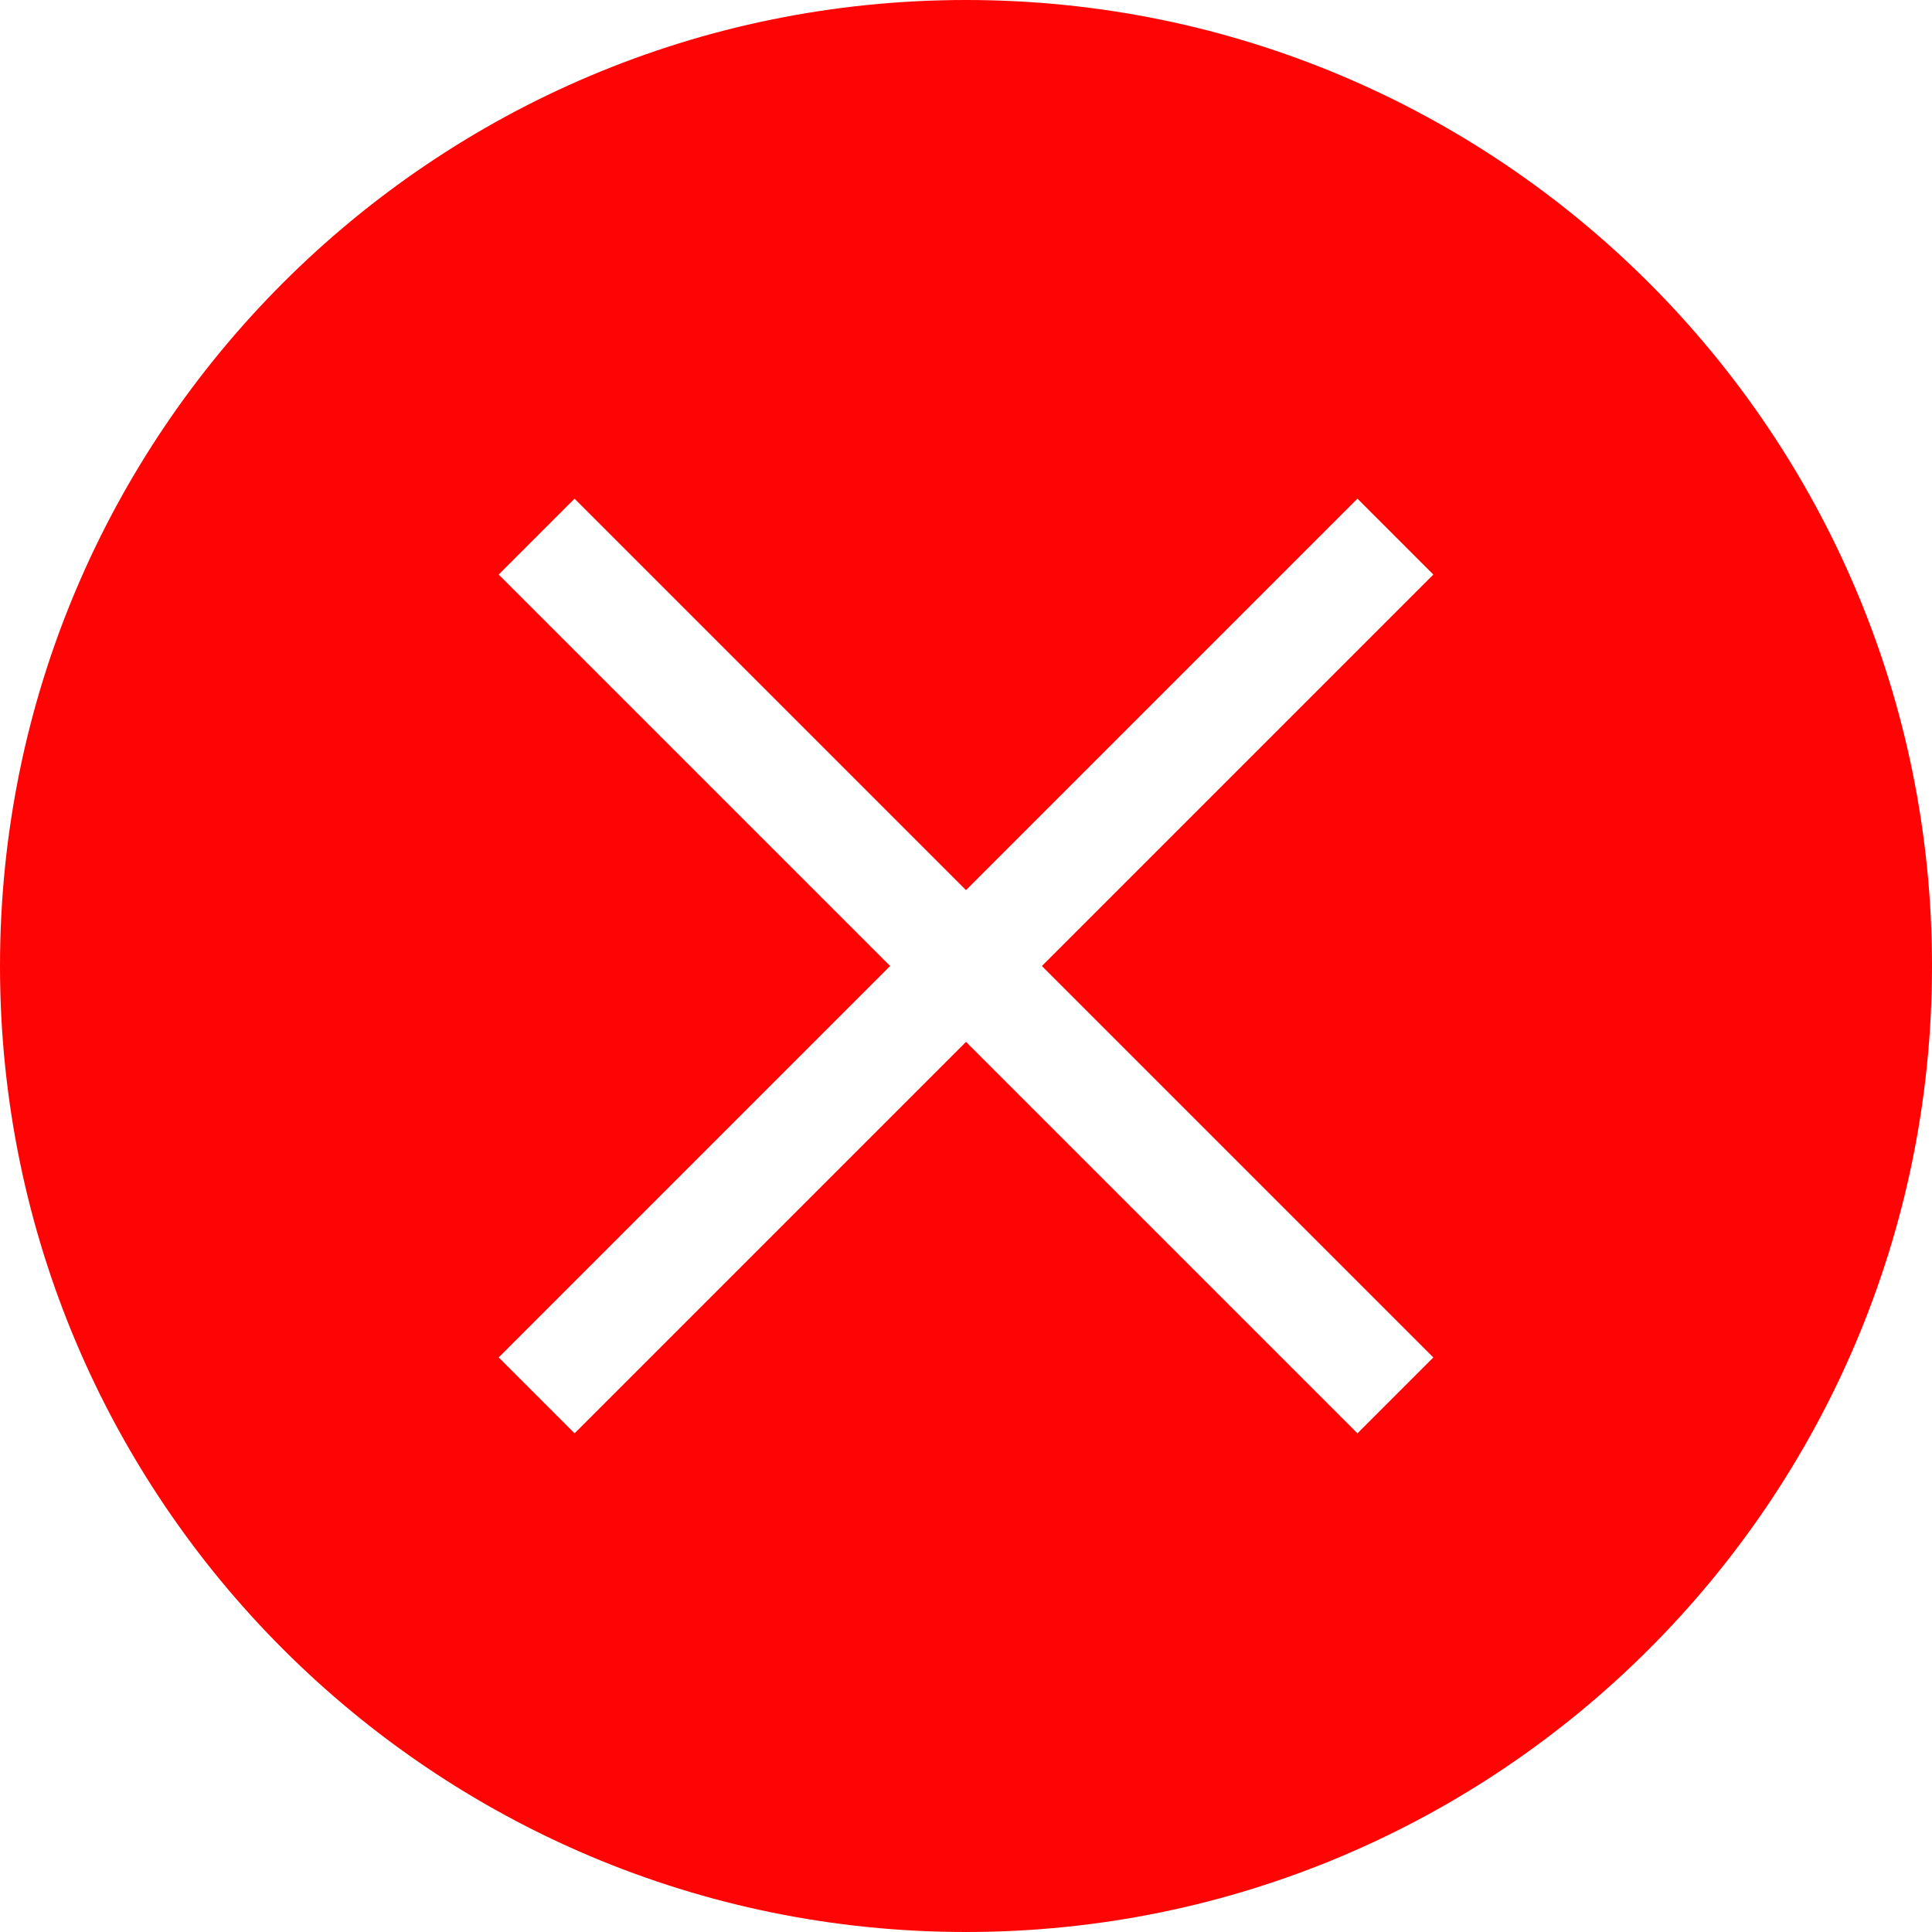
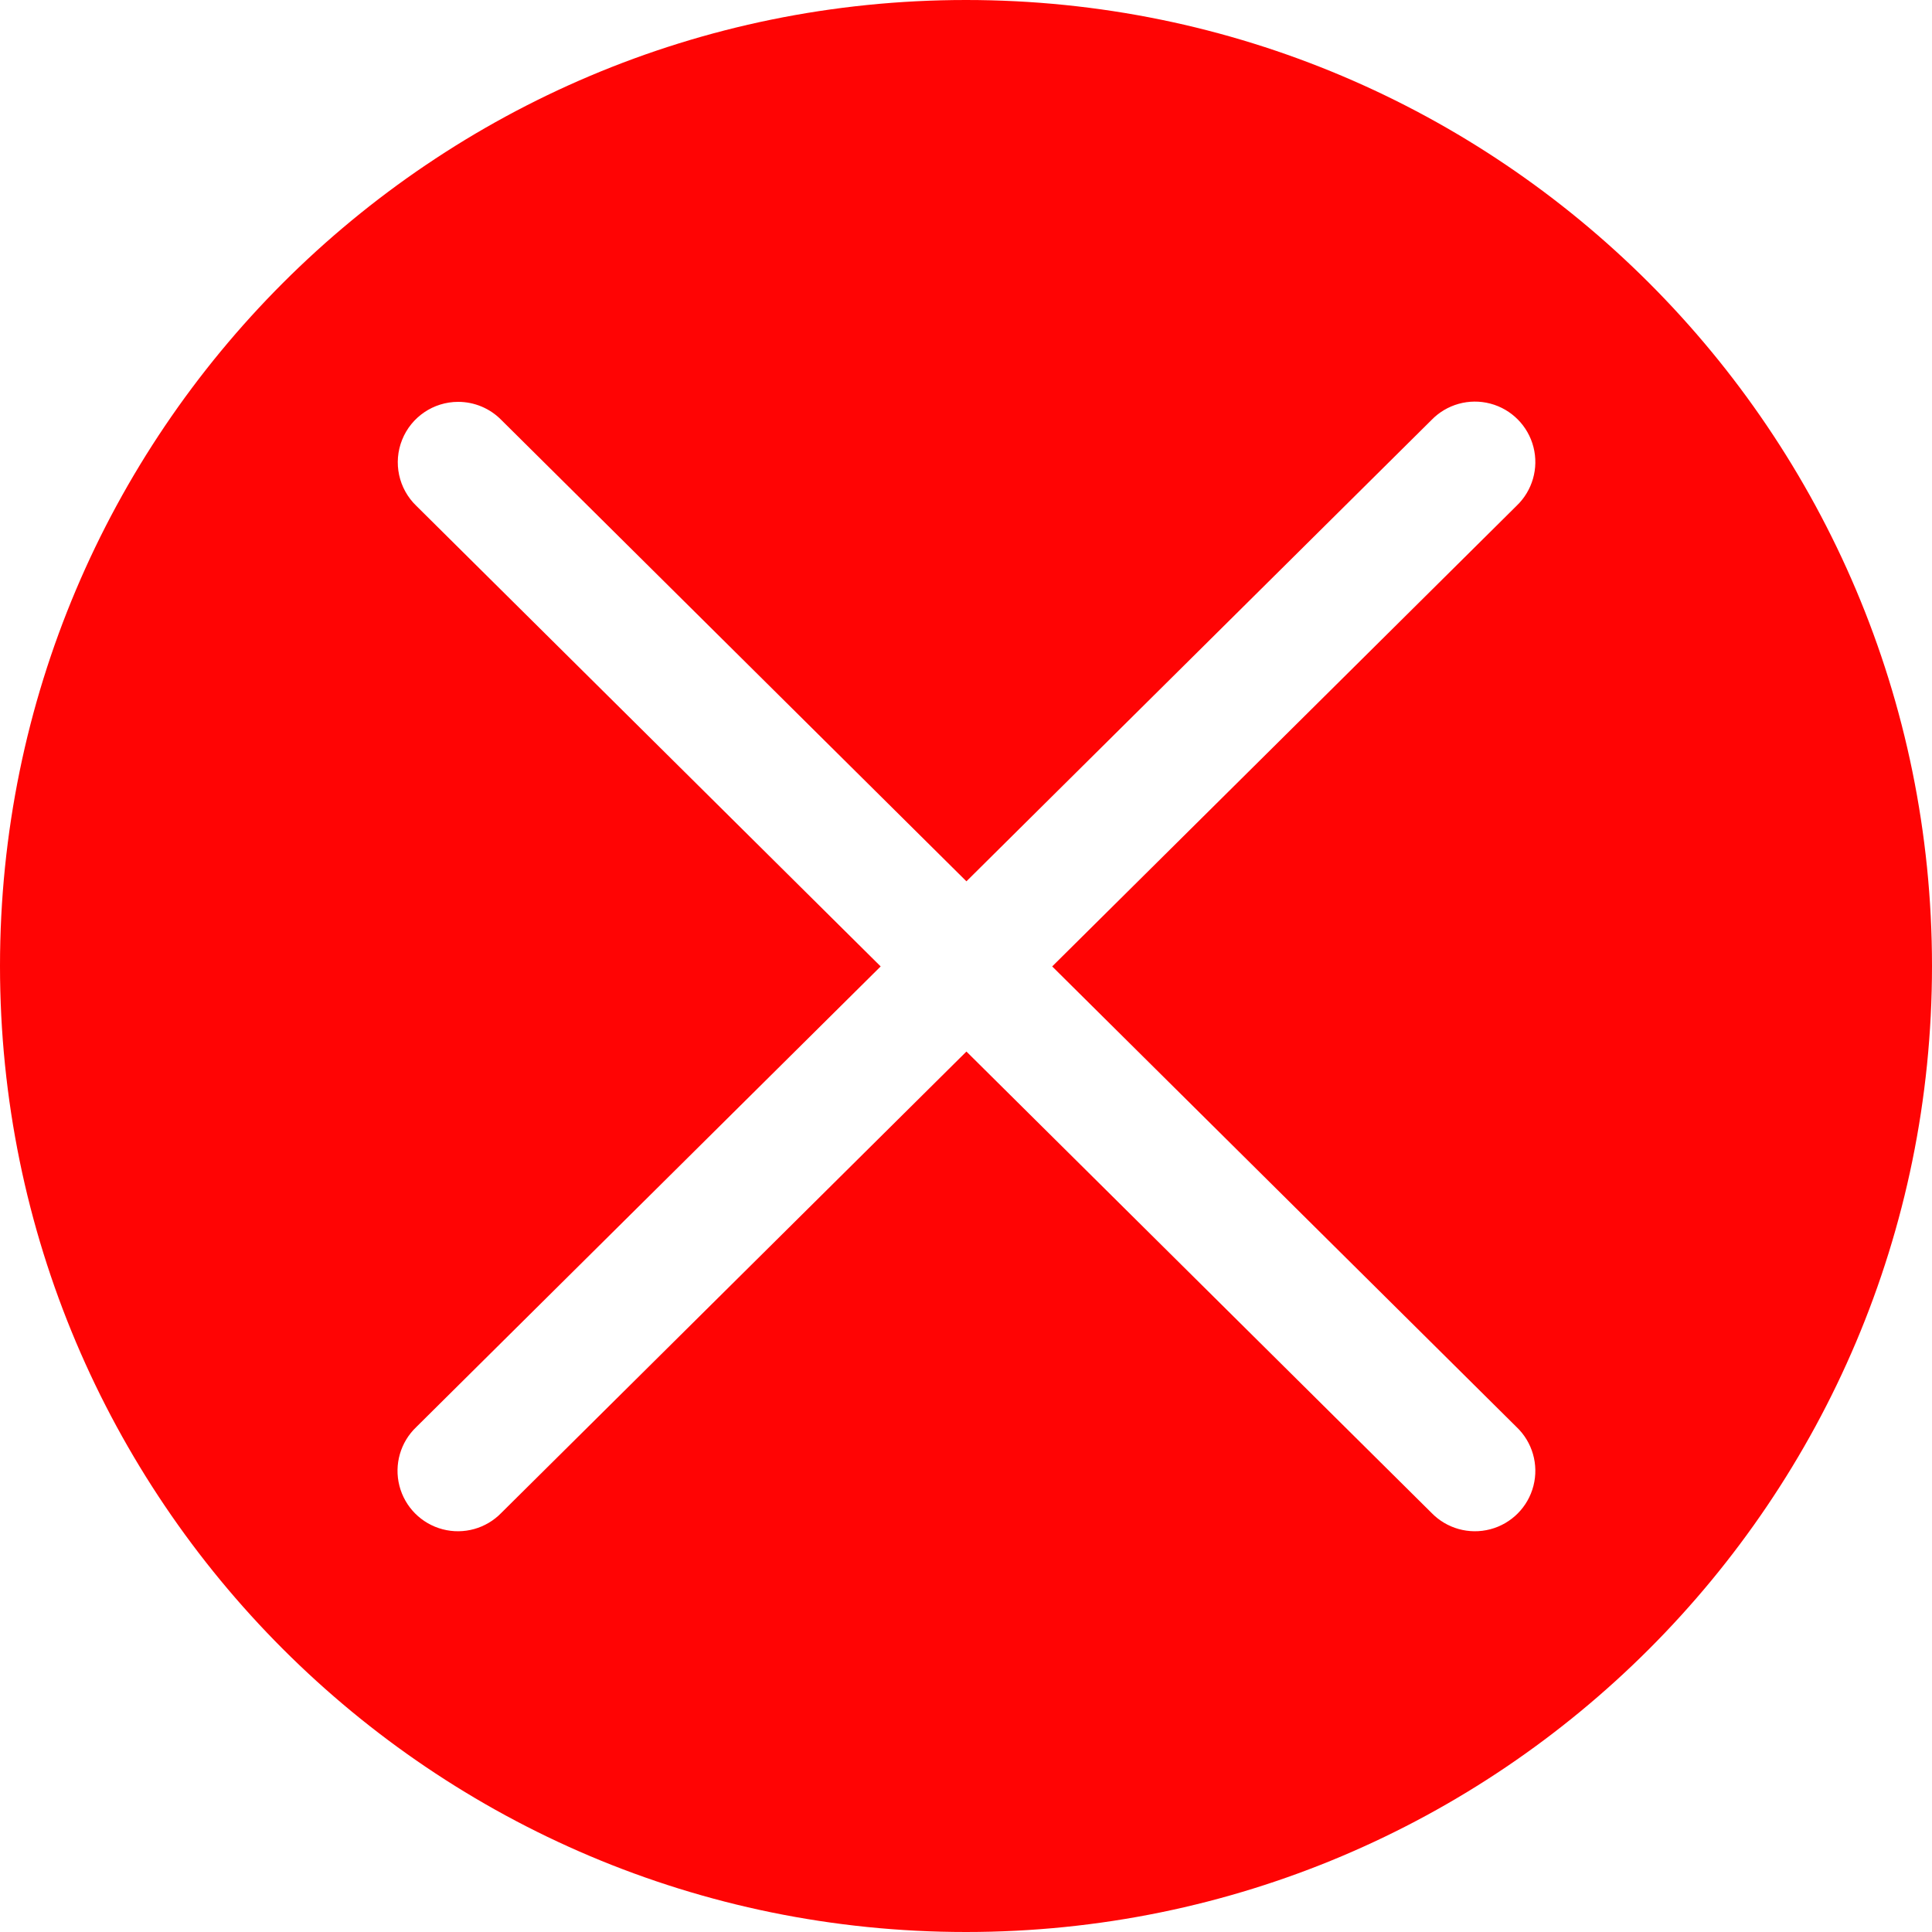
- <svg xmlns="http://www.w3.org/2000/svg" id="svg4" version="1.1" viewBox="0 0 18 18">
-   <path id="path905-3" class="error" d="m9 0a9 9 0 0 0-9 9 9 9 0 0 0 9 9 9 9 0 0 0 9-9 9 9 0 0 0-9-9zm-3.647 4.646 3.647 3.647 3.647-3.647 0.707 0.707-3.647 3.647 3.647 3.647-0.707 0.707-3.647-3.647-3.647 3.647-0.707-0.707 3.647-3.647-3.647-3.647z" fill="#ff0404" stroke-width="1.125" />
+ <svg xmlns="http://www.w3.org/2000/svg" version="1.1" viewBox="0 0 18 18">
+   <path d="m9 0a9 9 0 0 0-9 9 9 9 0 0 0 9 9 9 9 0 0 0 9-9 9 9 0 0 0-9-9zm-4.732 3.744a0.563 0.563 0 0 1 0.404 0.17l4.332 4.297 4.332-4.297a0.563 0.563 0 1 1 0.793 0.799l-4.326 4.291 4.326 4.291a0.563 0.563 0 1 1-0.793 0.799l-4.332-4.297-4.332 4.297a0.563 0.563 0 1 1-0.793-0.799l4.326-4.291-4.326-4.291a0.563 0.563 0 0 1 0.389-0.969z" class="error" fill="#ff0404" />
</svg>
